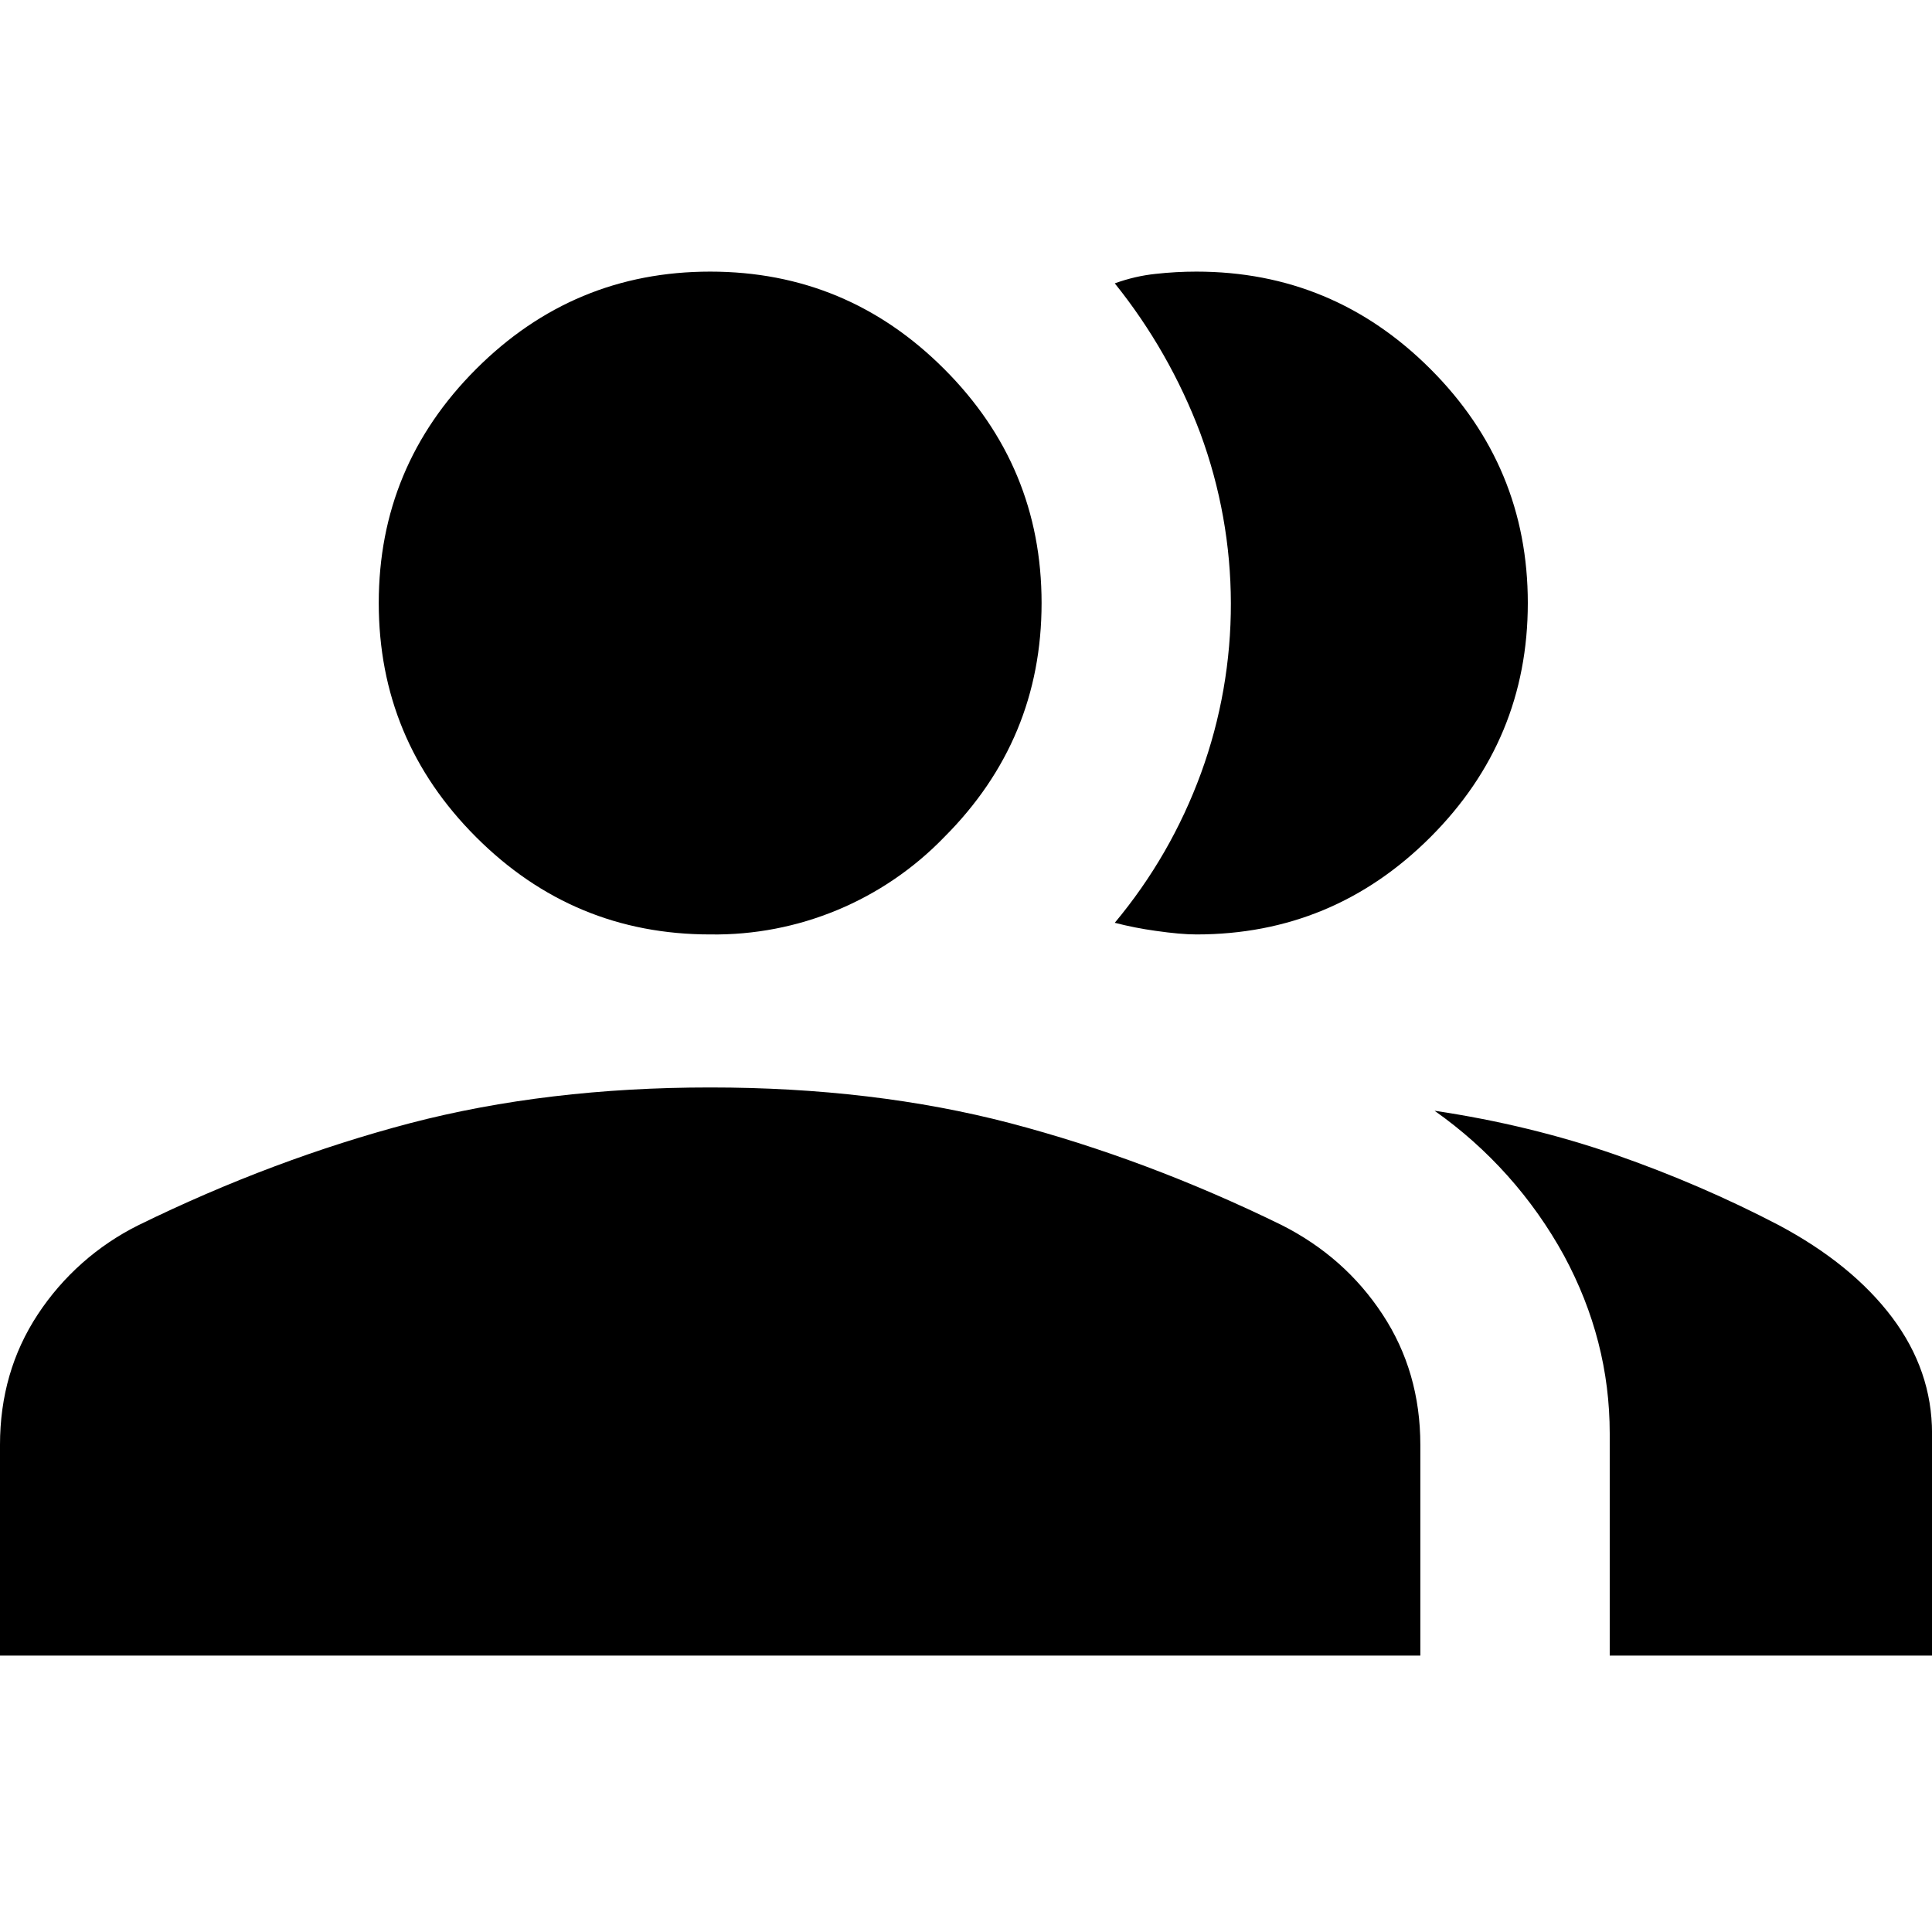
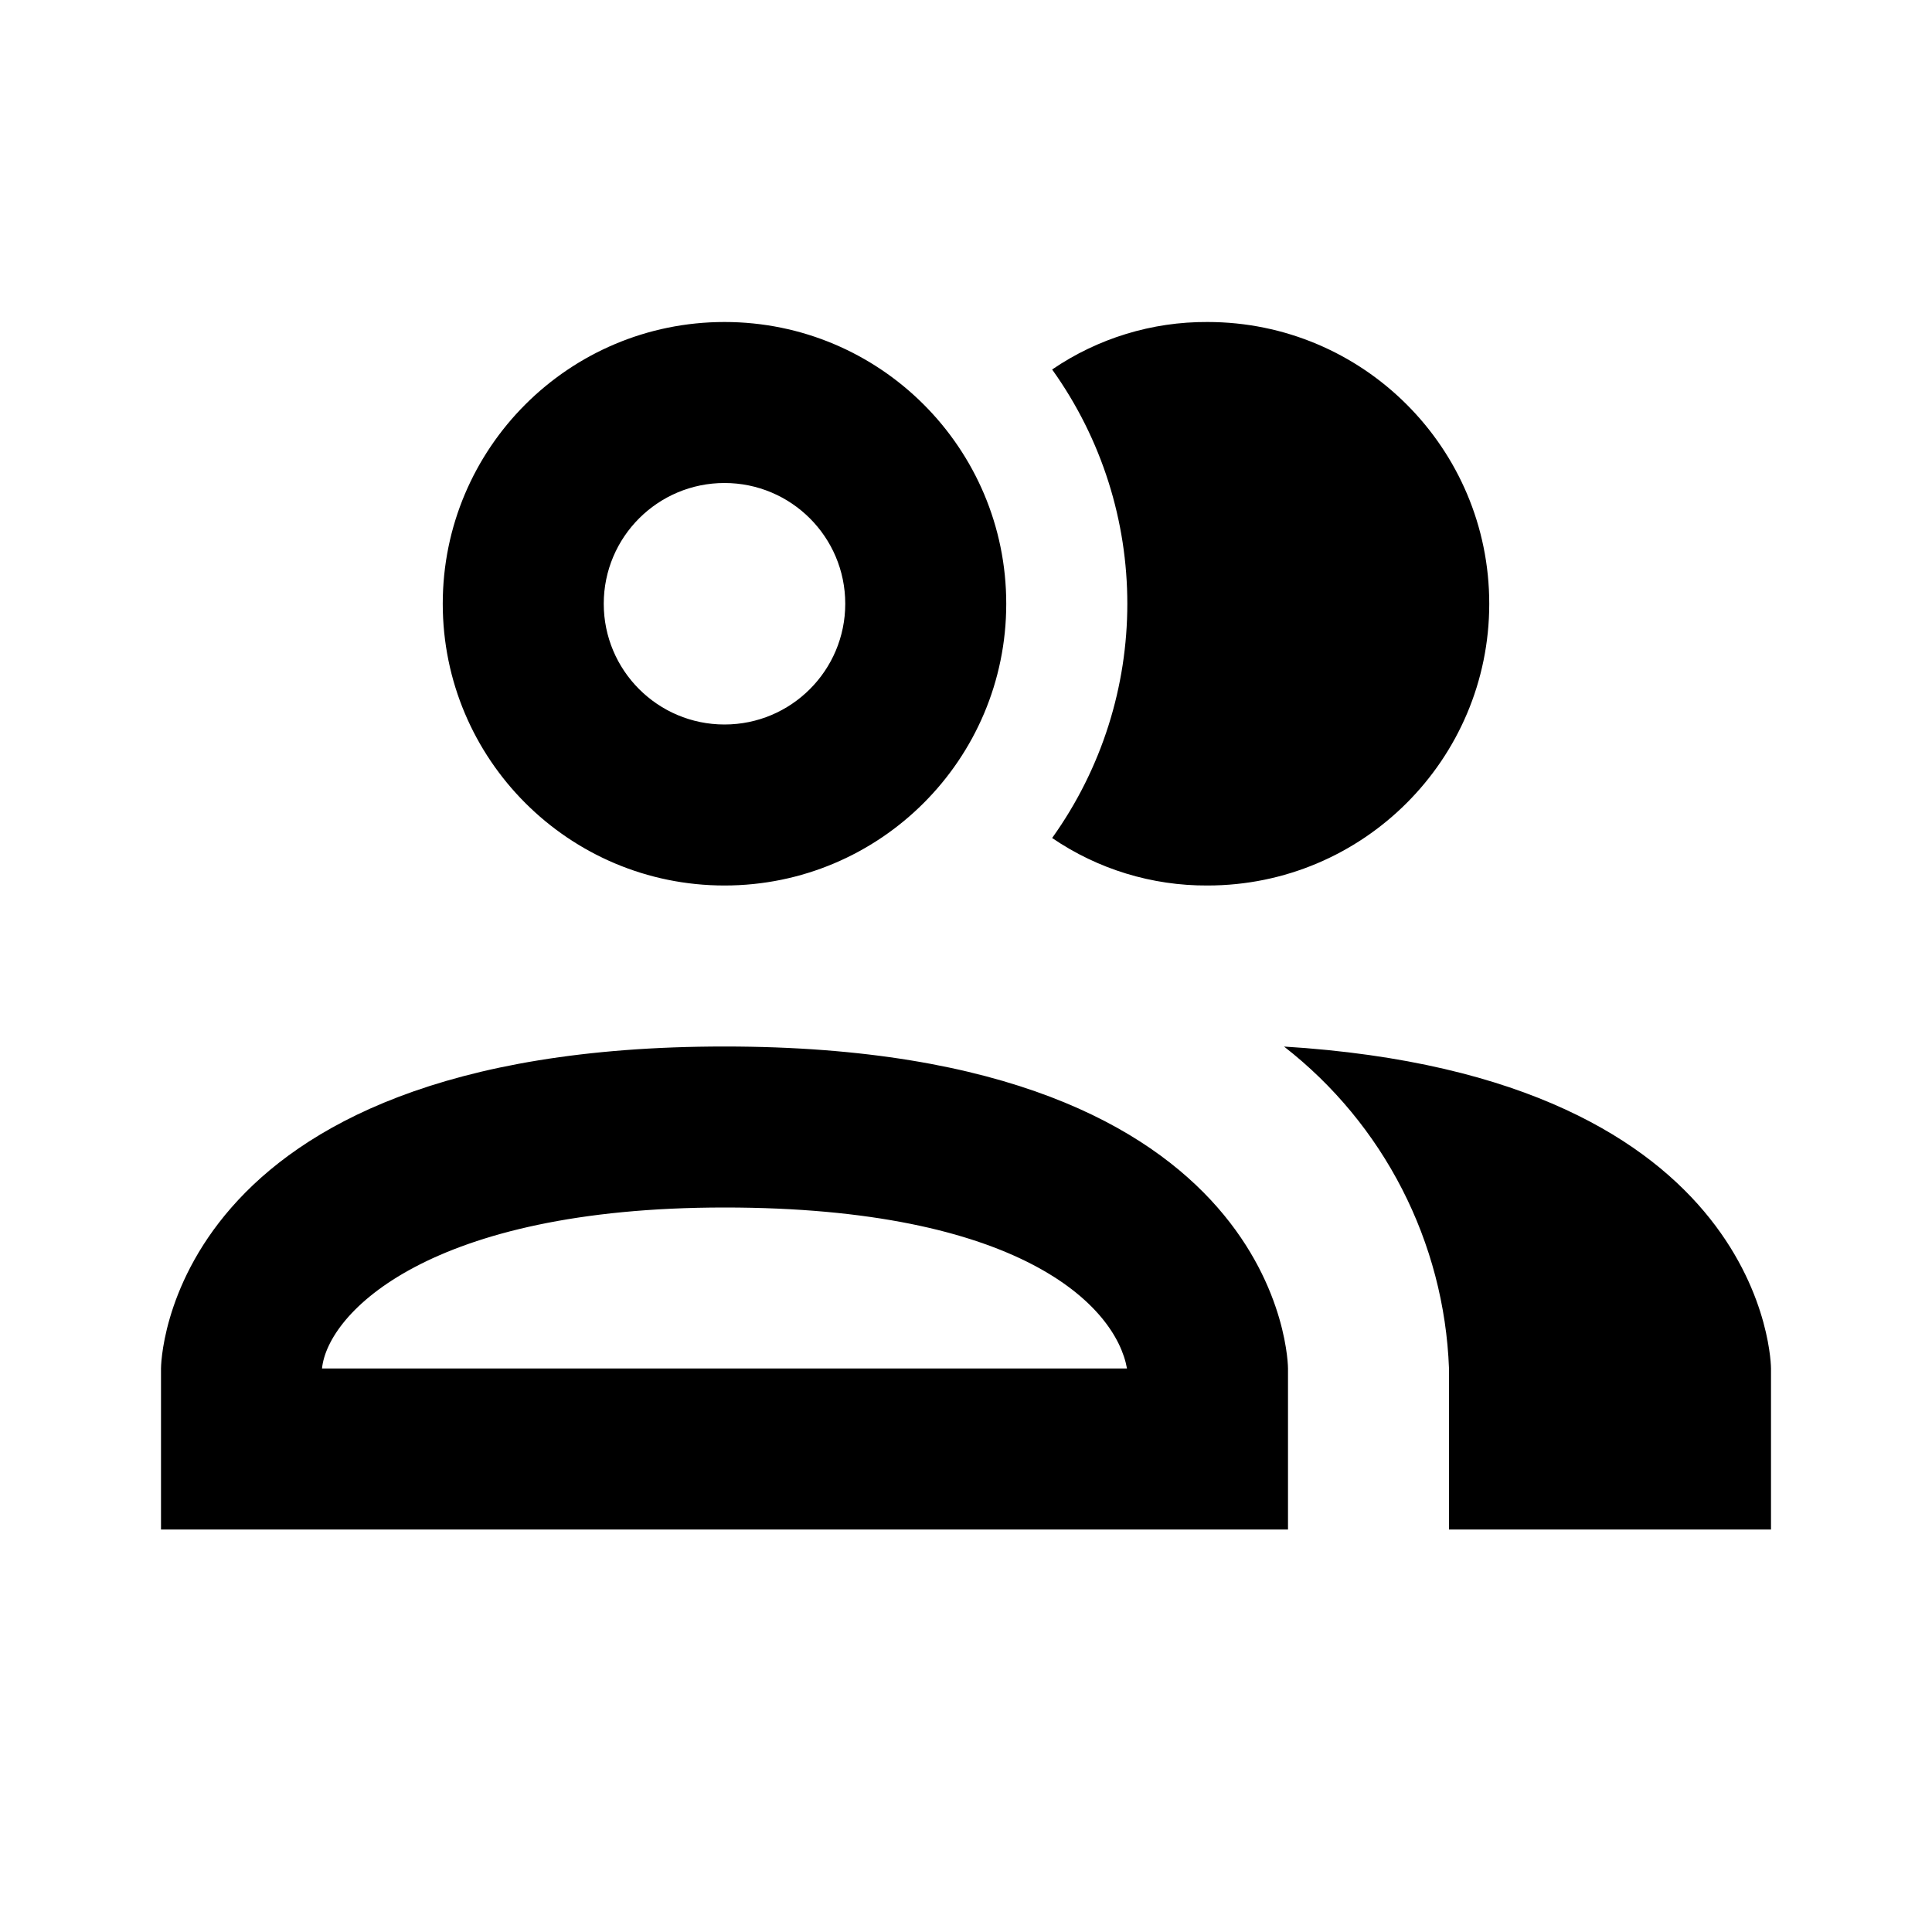
- <svg xmlns="http://www.w3.org/2000/svg" viewBox="0 0 16 16" height="16" width="16" xml:space="preserve" style="fill-rule:evenodd;clip-rule:evenodd;stroke-linejoin:round;stroke-miterlimit:2">
-   <path d="M1.798 19.308v-2.224c0-.515.133-.975.399-1.379a2.721 2.721 0 0 1 1.066-.944c.95-.465 1.906-.823 2.867-1.076.961-.251 2.017-.377 3.168-.377 1.151 0 2.207.126 3.168.377.961.253 1.917.611 2.867 1.076.445.225.8.539 1.066.944.266.404.399.864.399 1.379v2.224h-15Zm17 0v-2.346c0-.657-.161-1.282-.482-1.877a4.533 4.533 0 0 0-1.368-1.531c.671.1 1.307.255 1.91.464.602.21 1.177.458 1.725.744.516.275.915.6 1.197.974.281.374.422.783.422 1.226v2.346h-3.404Zm-9.5-7.616c-.962 0-1.786-.342-2.472-1.028-.685-.685-1.028-1.509-1.028-2.472 0-.962.343-1.786 1.028-2.471.686-.686 1.51-1.029 2.472-1.029.963 0 1.787.343 2.472 1.029.685.685 1.028 1.509 1.028 2.471 0 .963-.343 1.787-1.028 2.472a3.367 3.367 0 0 1-2.472 1.028Zm8.635-3.5c0 .963-.343 1.787-1.028 2.472-.686.686-1.51 1.028-2.472 1.028-.113 0-.257-.013-.431-.038a3.814 3.814 0 0 1-.431-.085c.395-.474.698-1 .91-1.578a5.209 5.209 0 0 0-.007-3.593 5.774 5.774 0 0 0-.903-1.582c.144-.052.287-.085.431-.1.144-.016.287-.024.431-.024.962 0 1.786.343 2.472 1.029.685.685 1.028 1.509 1.028 2.471Z" style="fill-rule:nonzero" transform="matrix(.78418 0 0 .78418 -1.41 -1.43)" />
+ <svg xmlns="http://www.w3.org/2000/svg" viewBox="0 0 24 24" height="16" width="16">
+   <path d="M13.07 10.41A5 5 0 0 0 13.07 4.59A3.39 3.39 0 0 1 15 4A3.5 3.5 0 0 1 15 11A3.39 3.39 0 0 1 13.07 10.41M5.5 7.5A3.5 3.5 0 1 1 9 11A3.5 3.5 0 0 1 5.5 7.5M7.5 7.5A1.5 1.5 0 1 0 9 6A1.5 1.5 0 0 0 7.5 7.5M16 17V19H2V17S2 13 9 13 16 17 16 17M14 17C13.86 16.22 12.67 15 9 15S4.07 16.31 4 17M15.95 13A5.32 5.32 0 0 1 18 17V19H22V17S22 13.37 15.94 13Z" />
</svg>
